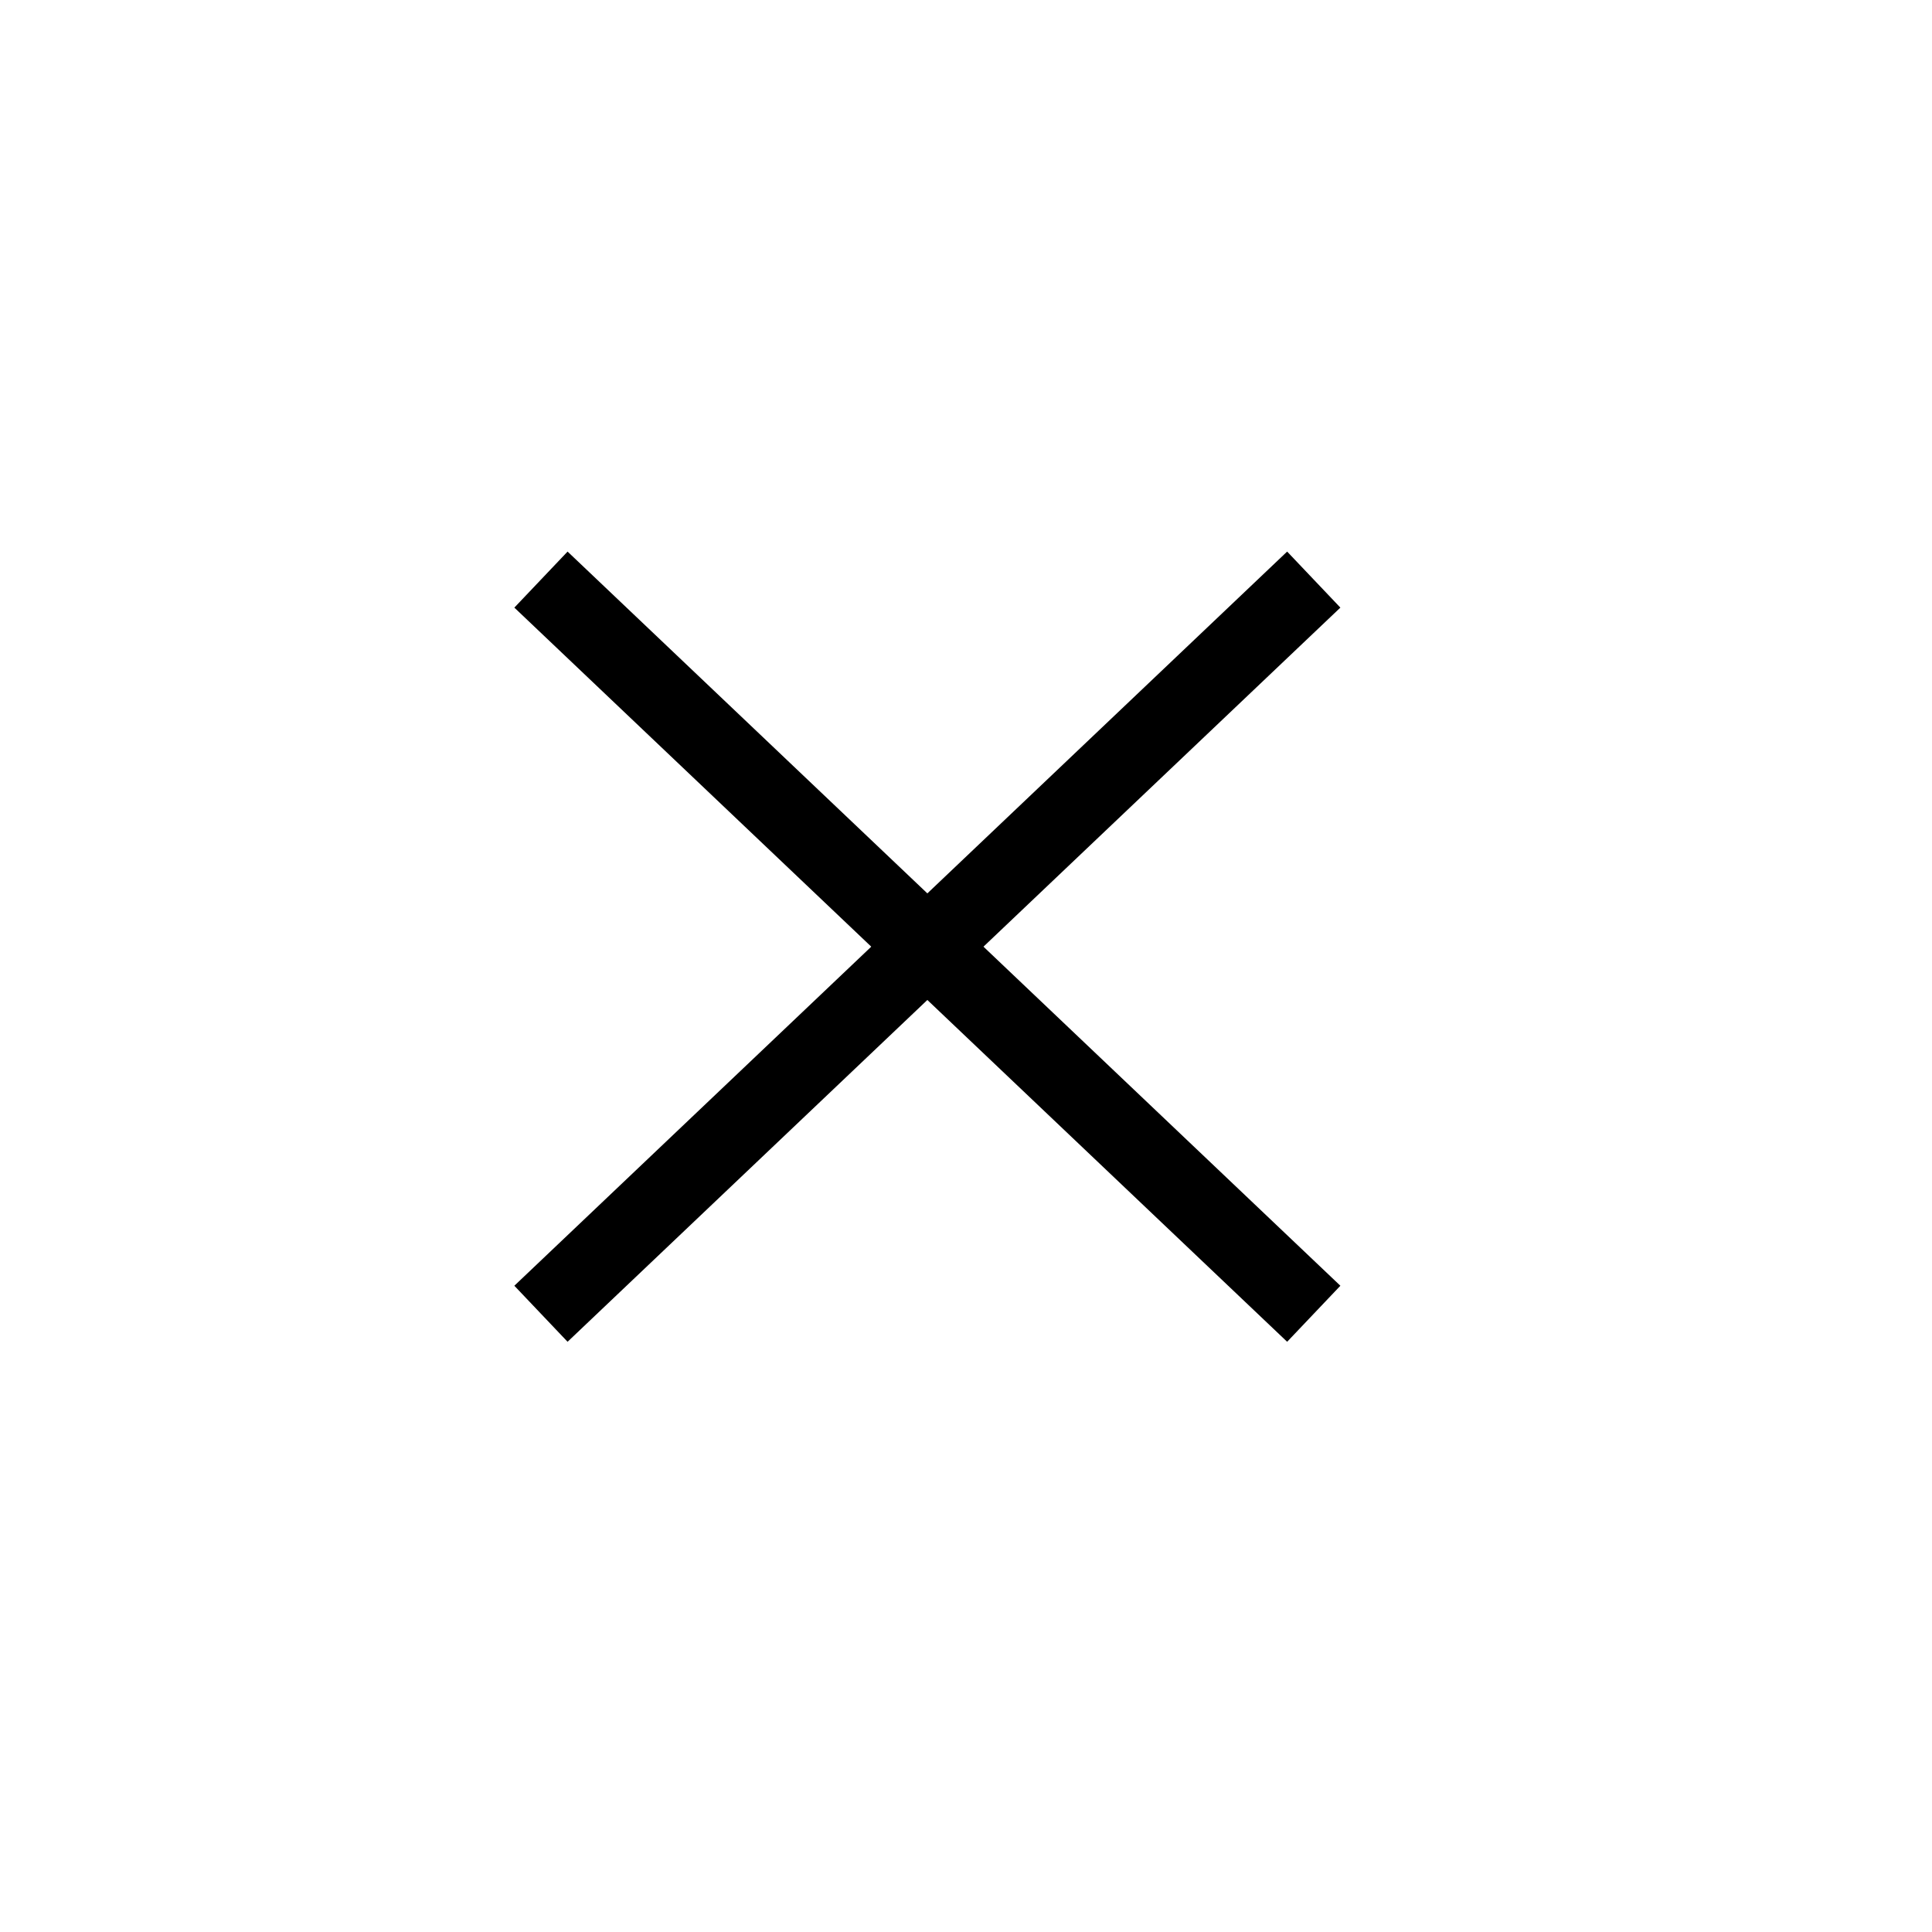
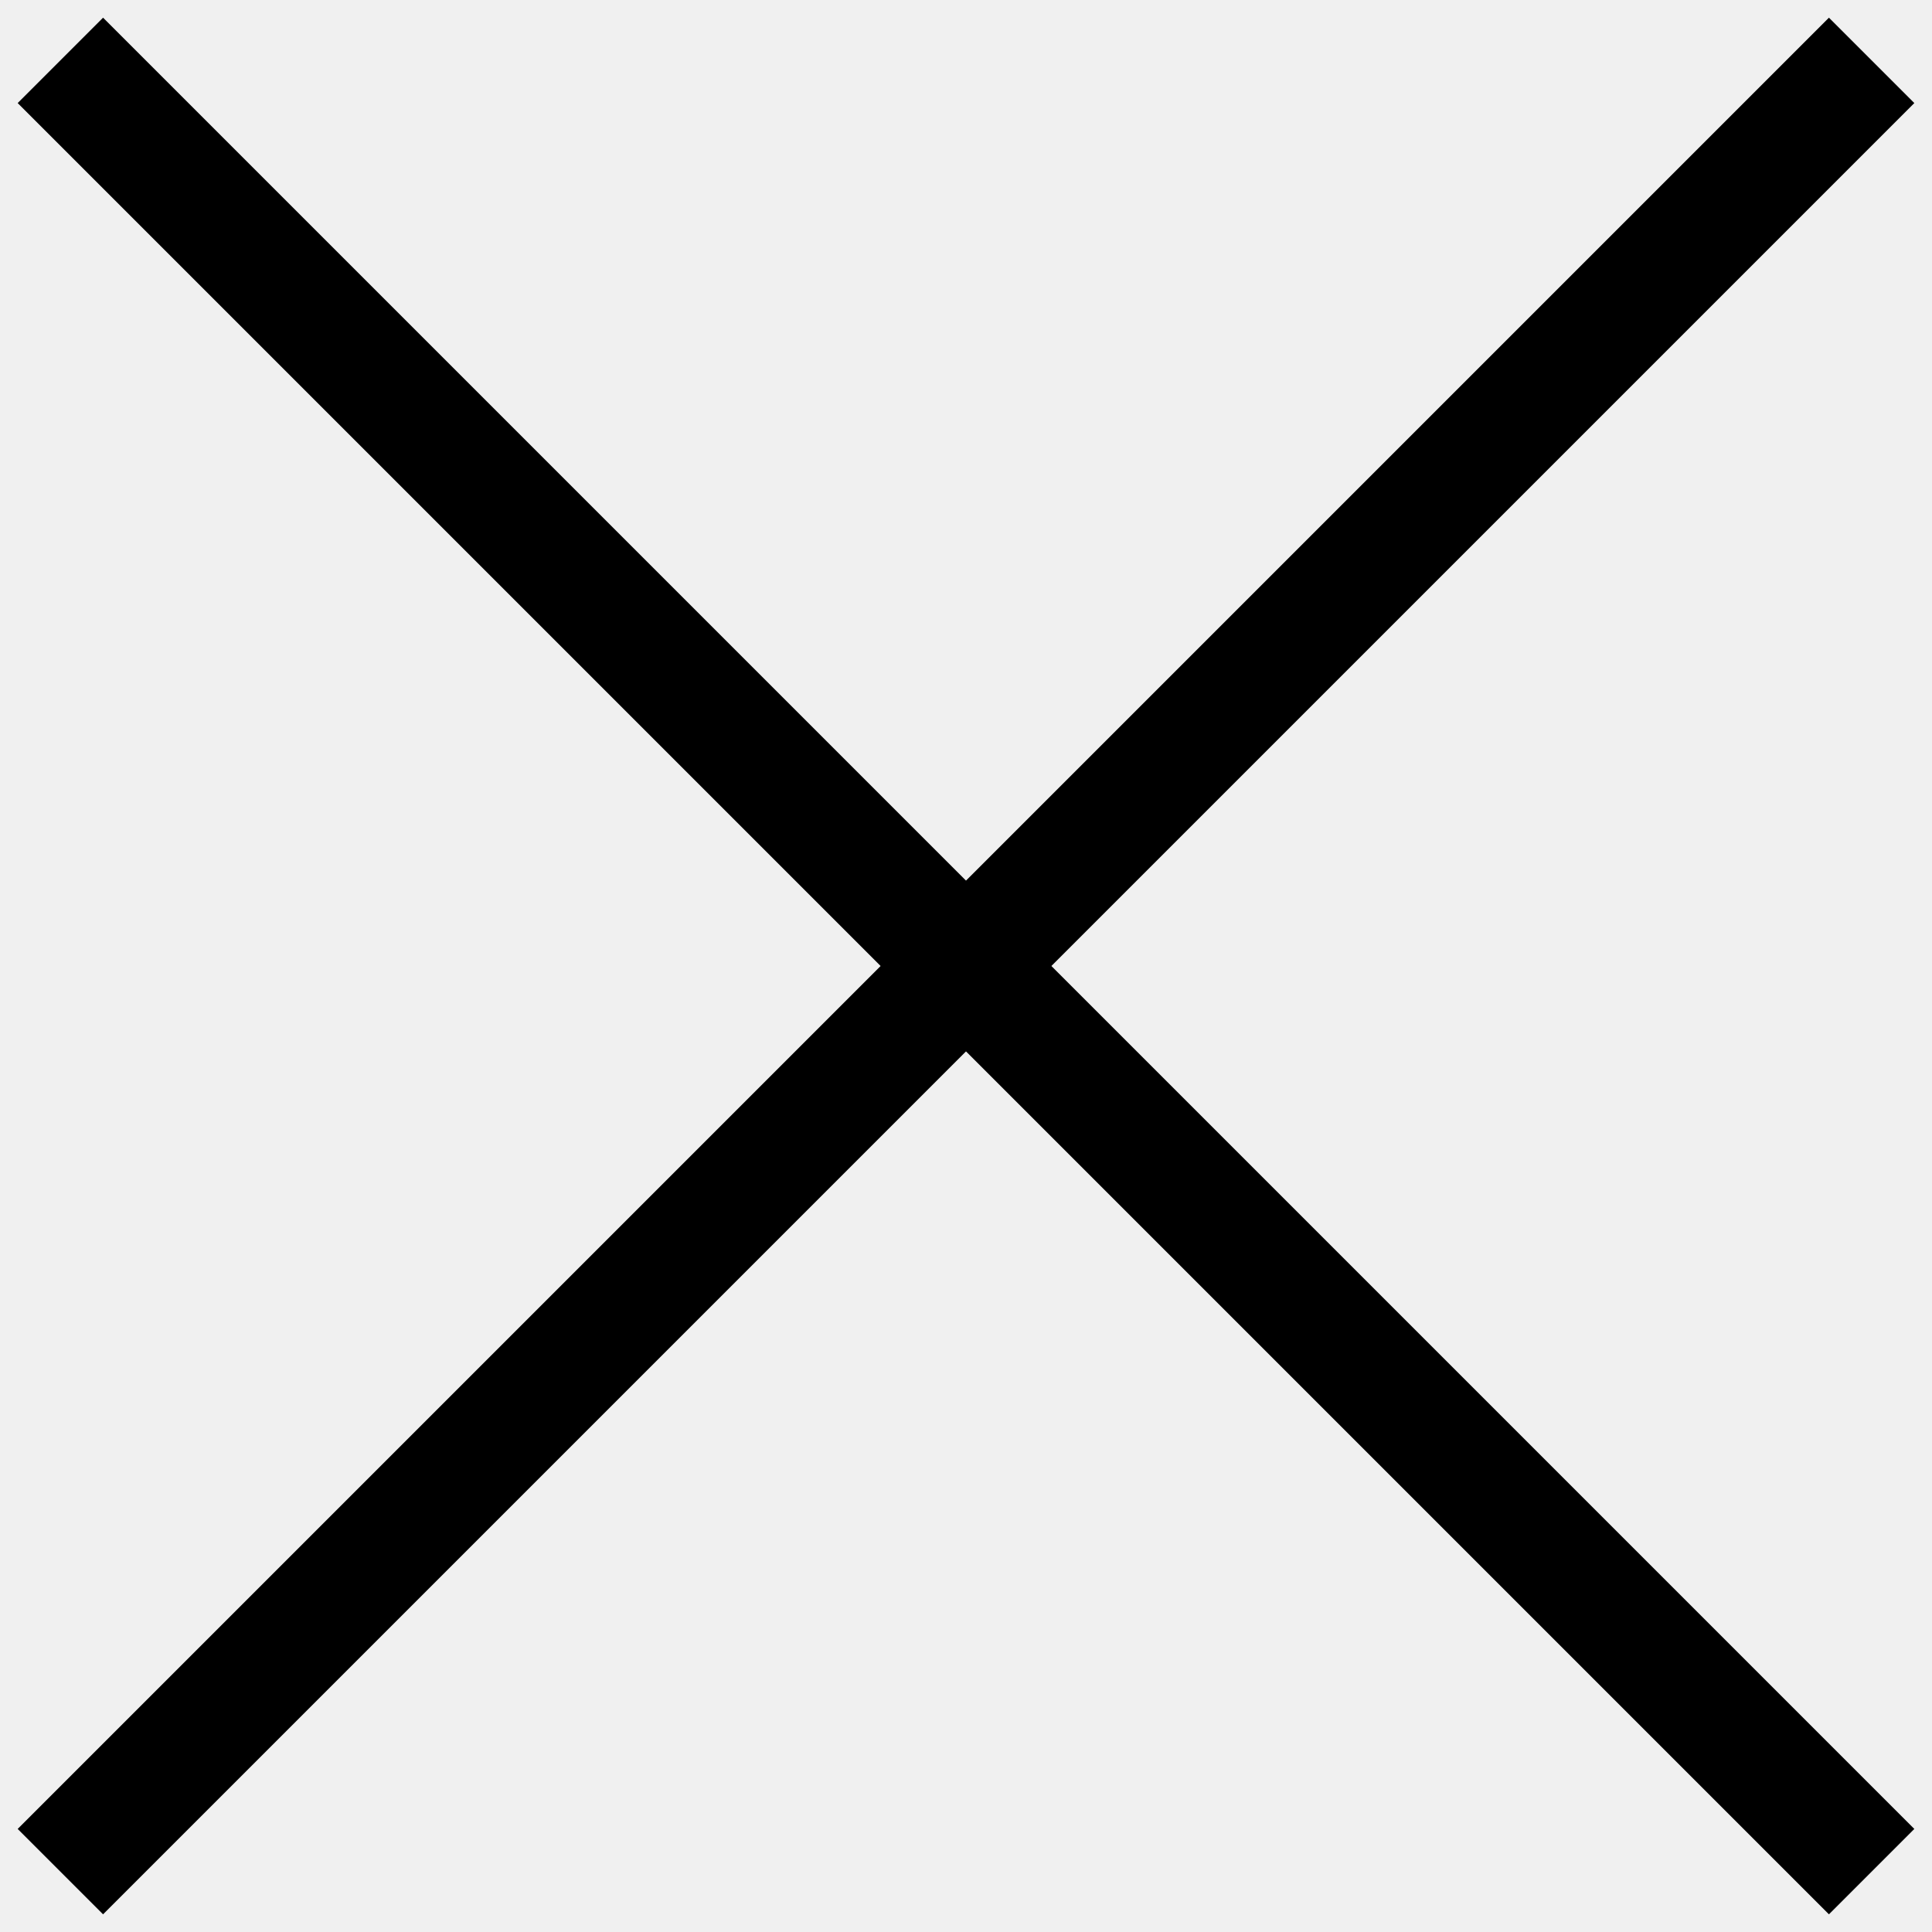
- <svg xmlns="http://www.w3.org/2000/svg" width="50" height="50" viewBox="0 0 50 50" fill="none">
-   <rect width="50" height="50" fill="white" />
-   <path d="M34 15L24 24.5L34 34" stroke="black" stroke-width="2" />
-   <path d="M14 34L24 24.5L14 15" stroke="black" stroke-width="2" />
+ <svg xmlns="http://www.w3.org/2000/svg" width="32" height="32" viewBox="0 0 32 32" fill="none">
+   <path d="M31 31L16 16L1 31" stroke="black" stroke-width="2" />
+   <path d="M1 1L16 16L31 1" stroke="black" stroke-width="2" />
</svg>
